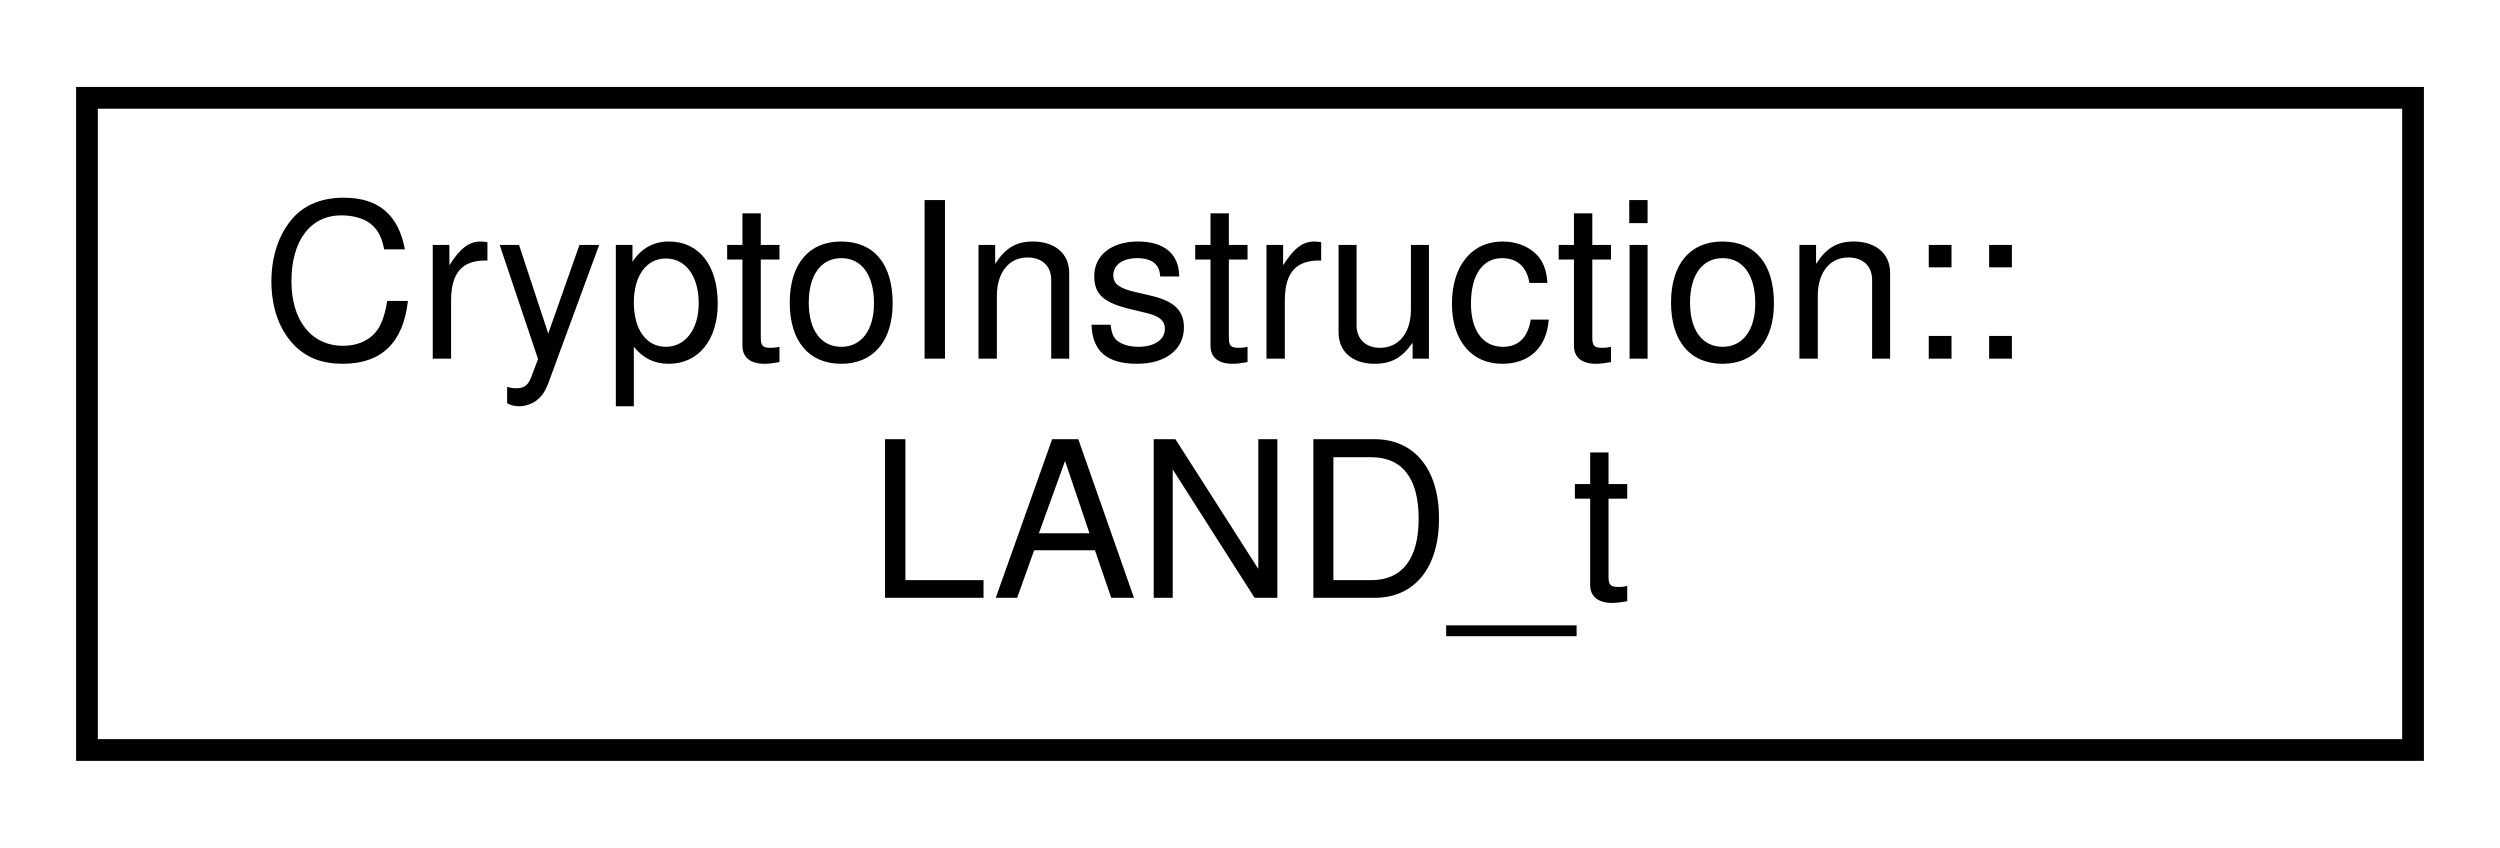
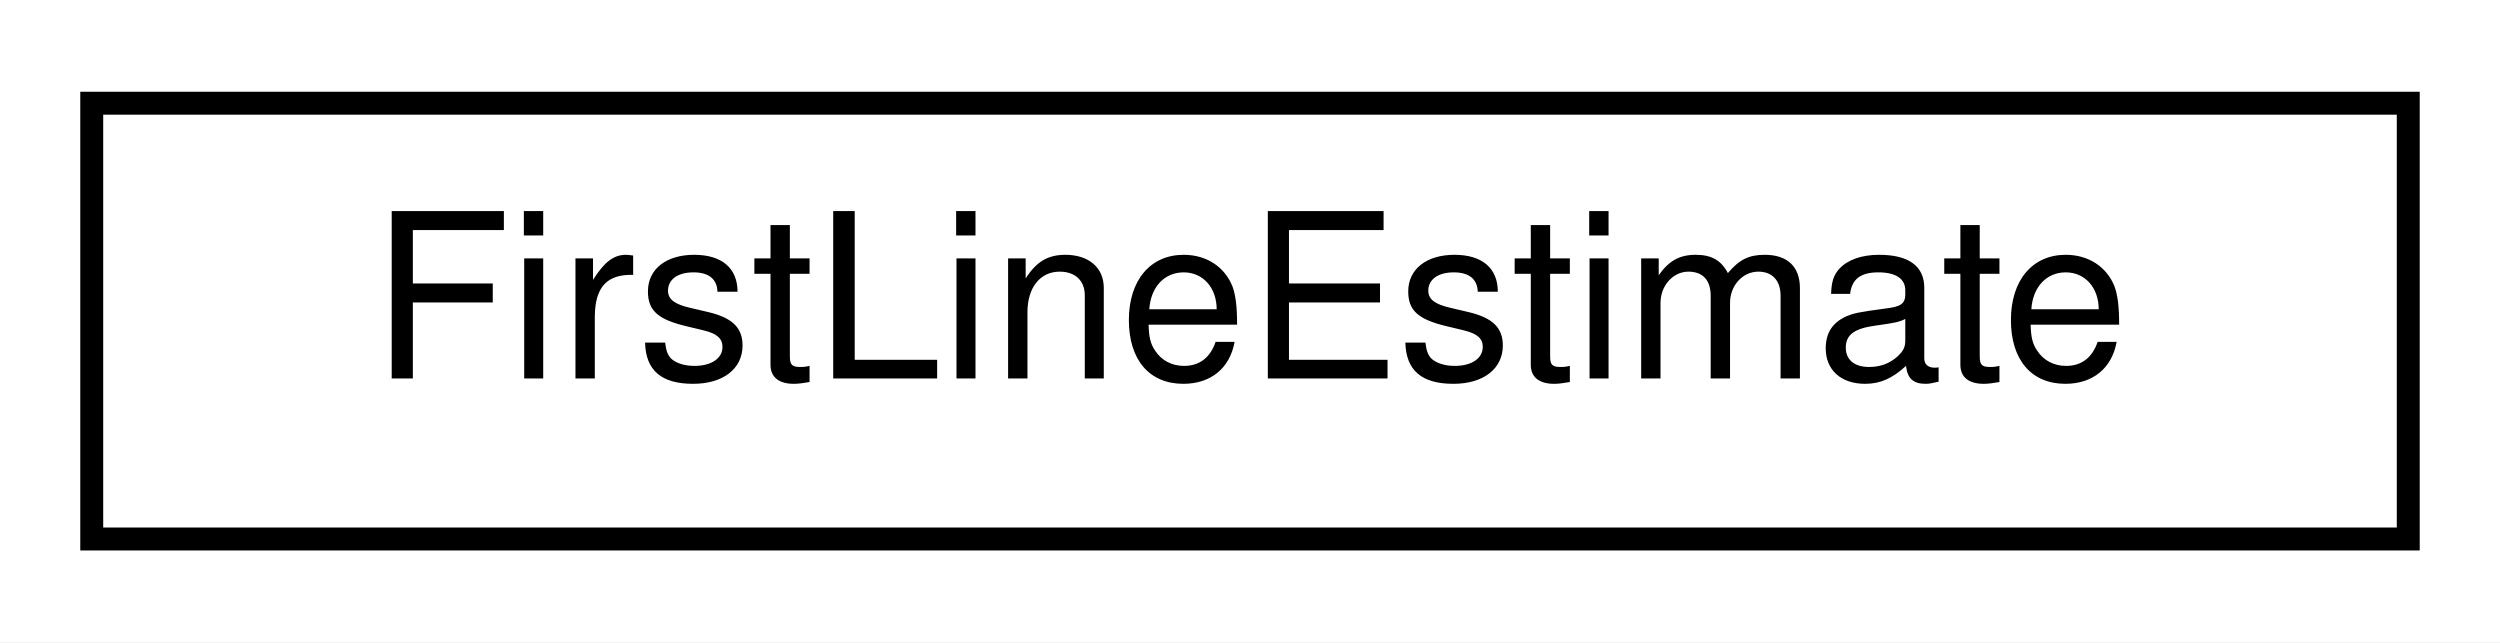
- <svg xmlns="http://www.w3.org/2000/svg" xmlns:xlink="http://www.w3.org/1999/xlink" width="115pt" height="39pt" viewBox="0.00 0.00 115.00 39.00">
-   <g id="graph0" class="graph" transform="scale(1 1) rotate(0) translate(4 35)">
-     <polygon fill="#ffffff" stroke="transparent" points="-4,4 -4,-35 111,-35 111,4 -4,4" />
+ <svg xmlns="http://www.w3.org/2000/svg" xmlns:xlink="http://www.w3.org/1999/xlink" width="109pt" height="28pt" viewBox="0.00 0.00 109.00 28.00">
+   <g id="graph0" class="graph" transform="scale(1 1) rotate(0) translate(4 24)">
+     <polygon fill="#ffffff" stroke="transparent" points="-4,4 -4,-24 105,-24 105,4 -4,4" />
    <g id="node1" class="node">
      <g id="a_node1">
-         <a xlink:href="structCryptoInstruction_1_1LAND__t.html" target="_top" xlink:title=" ">
-           <polygon fill="#ffffff" stroke="#000000" points="0,-.5 0,-30.5 107,-30.5 107,-.5 0,-.5" />
-           <text text-anchor="start" x="8" y="-18.5" font-family="Helvetica,sans-Serif" font-size="10.00" fill="#000000">CryptoInstruction::</text>
-           <text text-anchor="middle" x="53.5" y="-7.5" font-family="Helvetica,sans-Serif" font-size="10.00" fill="#000000">LAND_t</text>
+         <a xlink:href="structFirstLineEstimate.html" target="_top" xlink:title=" ">
+           <polygon fill="#ffffff" stroke="#000000" points="0,-.5 0,-19.5 101,-19.5 101,-.5 0,-.5" />
+           <text text-anchor="middle" x="50.5" y="-7.5" font-family="Helvetica,sans-Serif" font-size="10.00" fill="#000000">FirstLineEstimate</text>
        </a>
      </g>
    </g>
  </g>
</svg>
